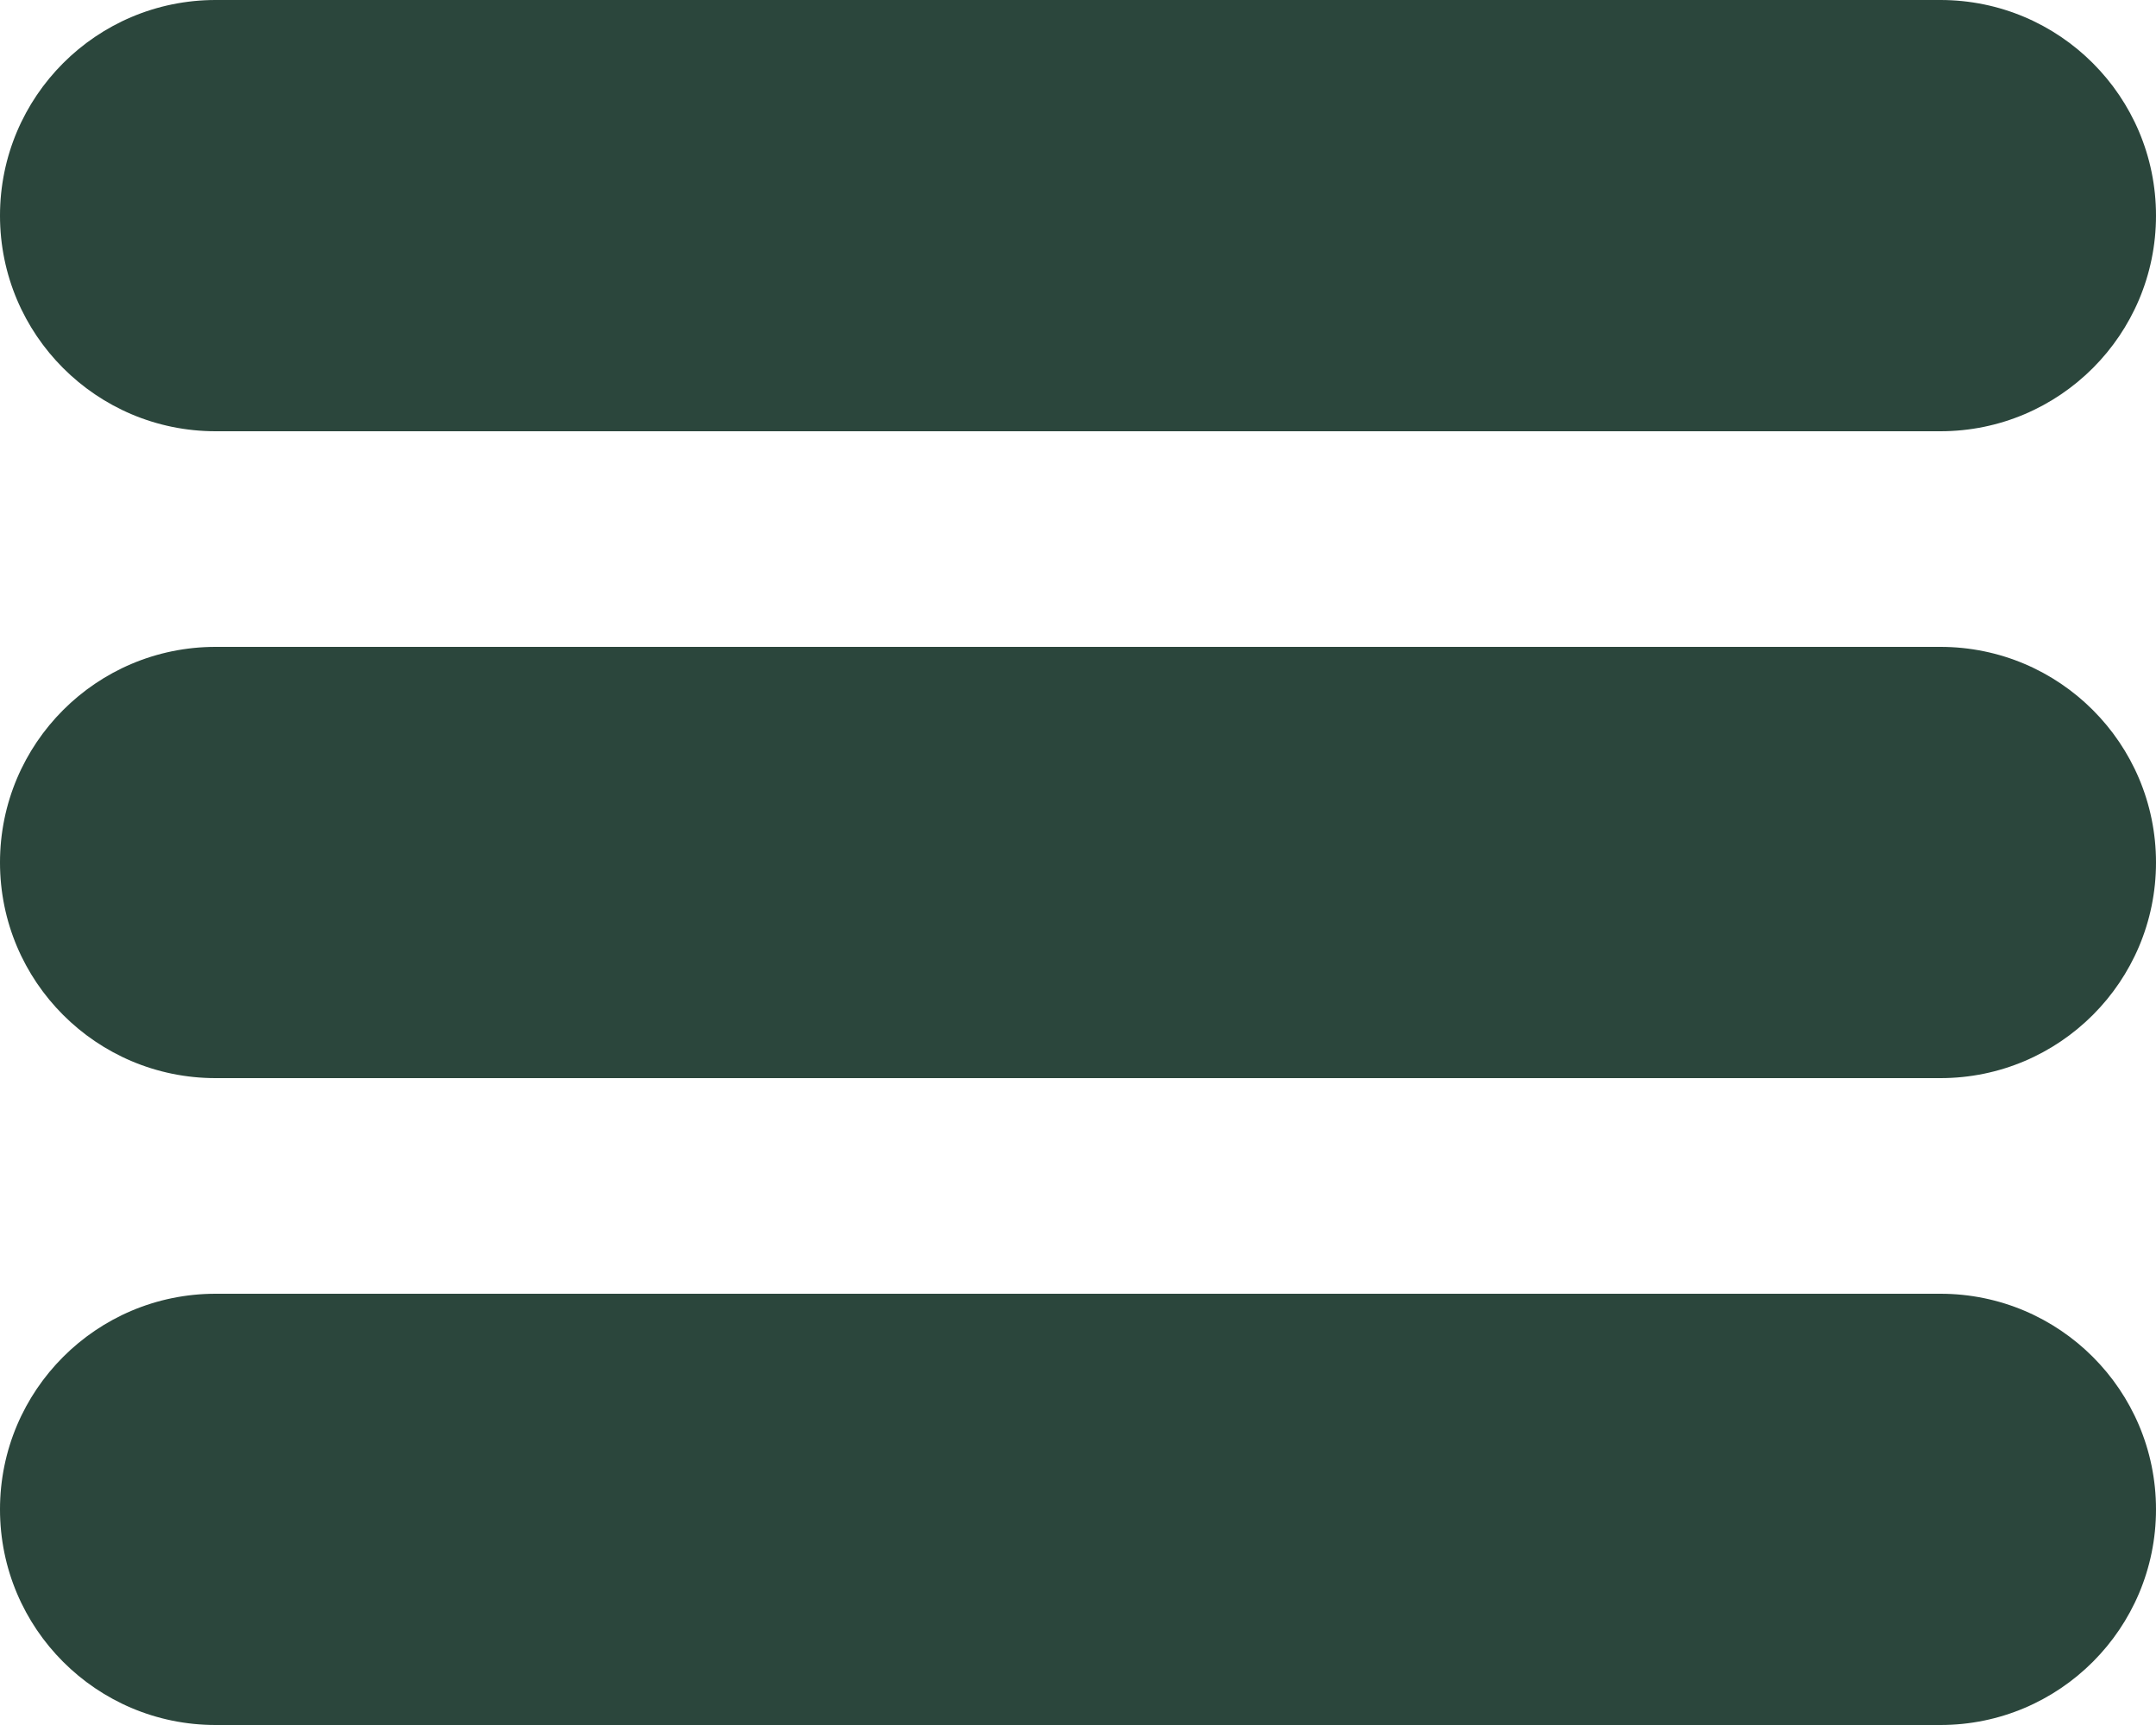
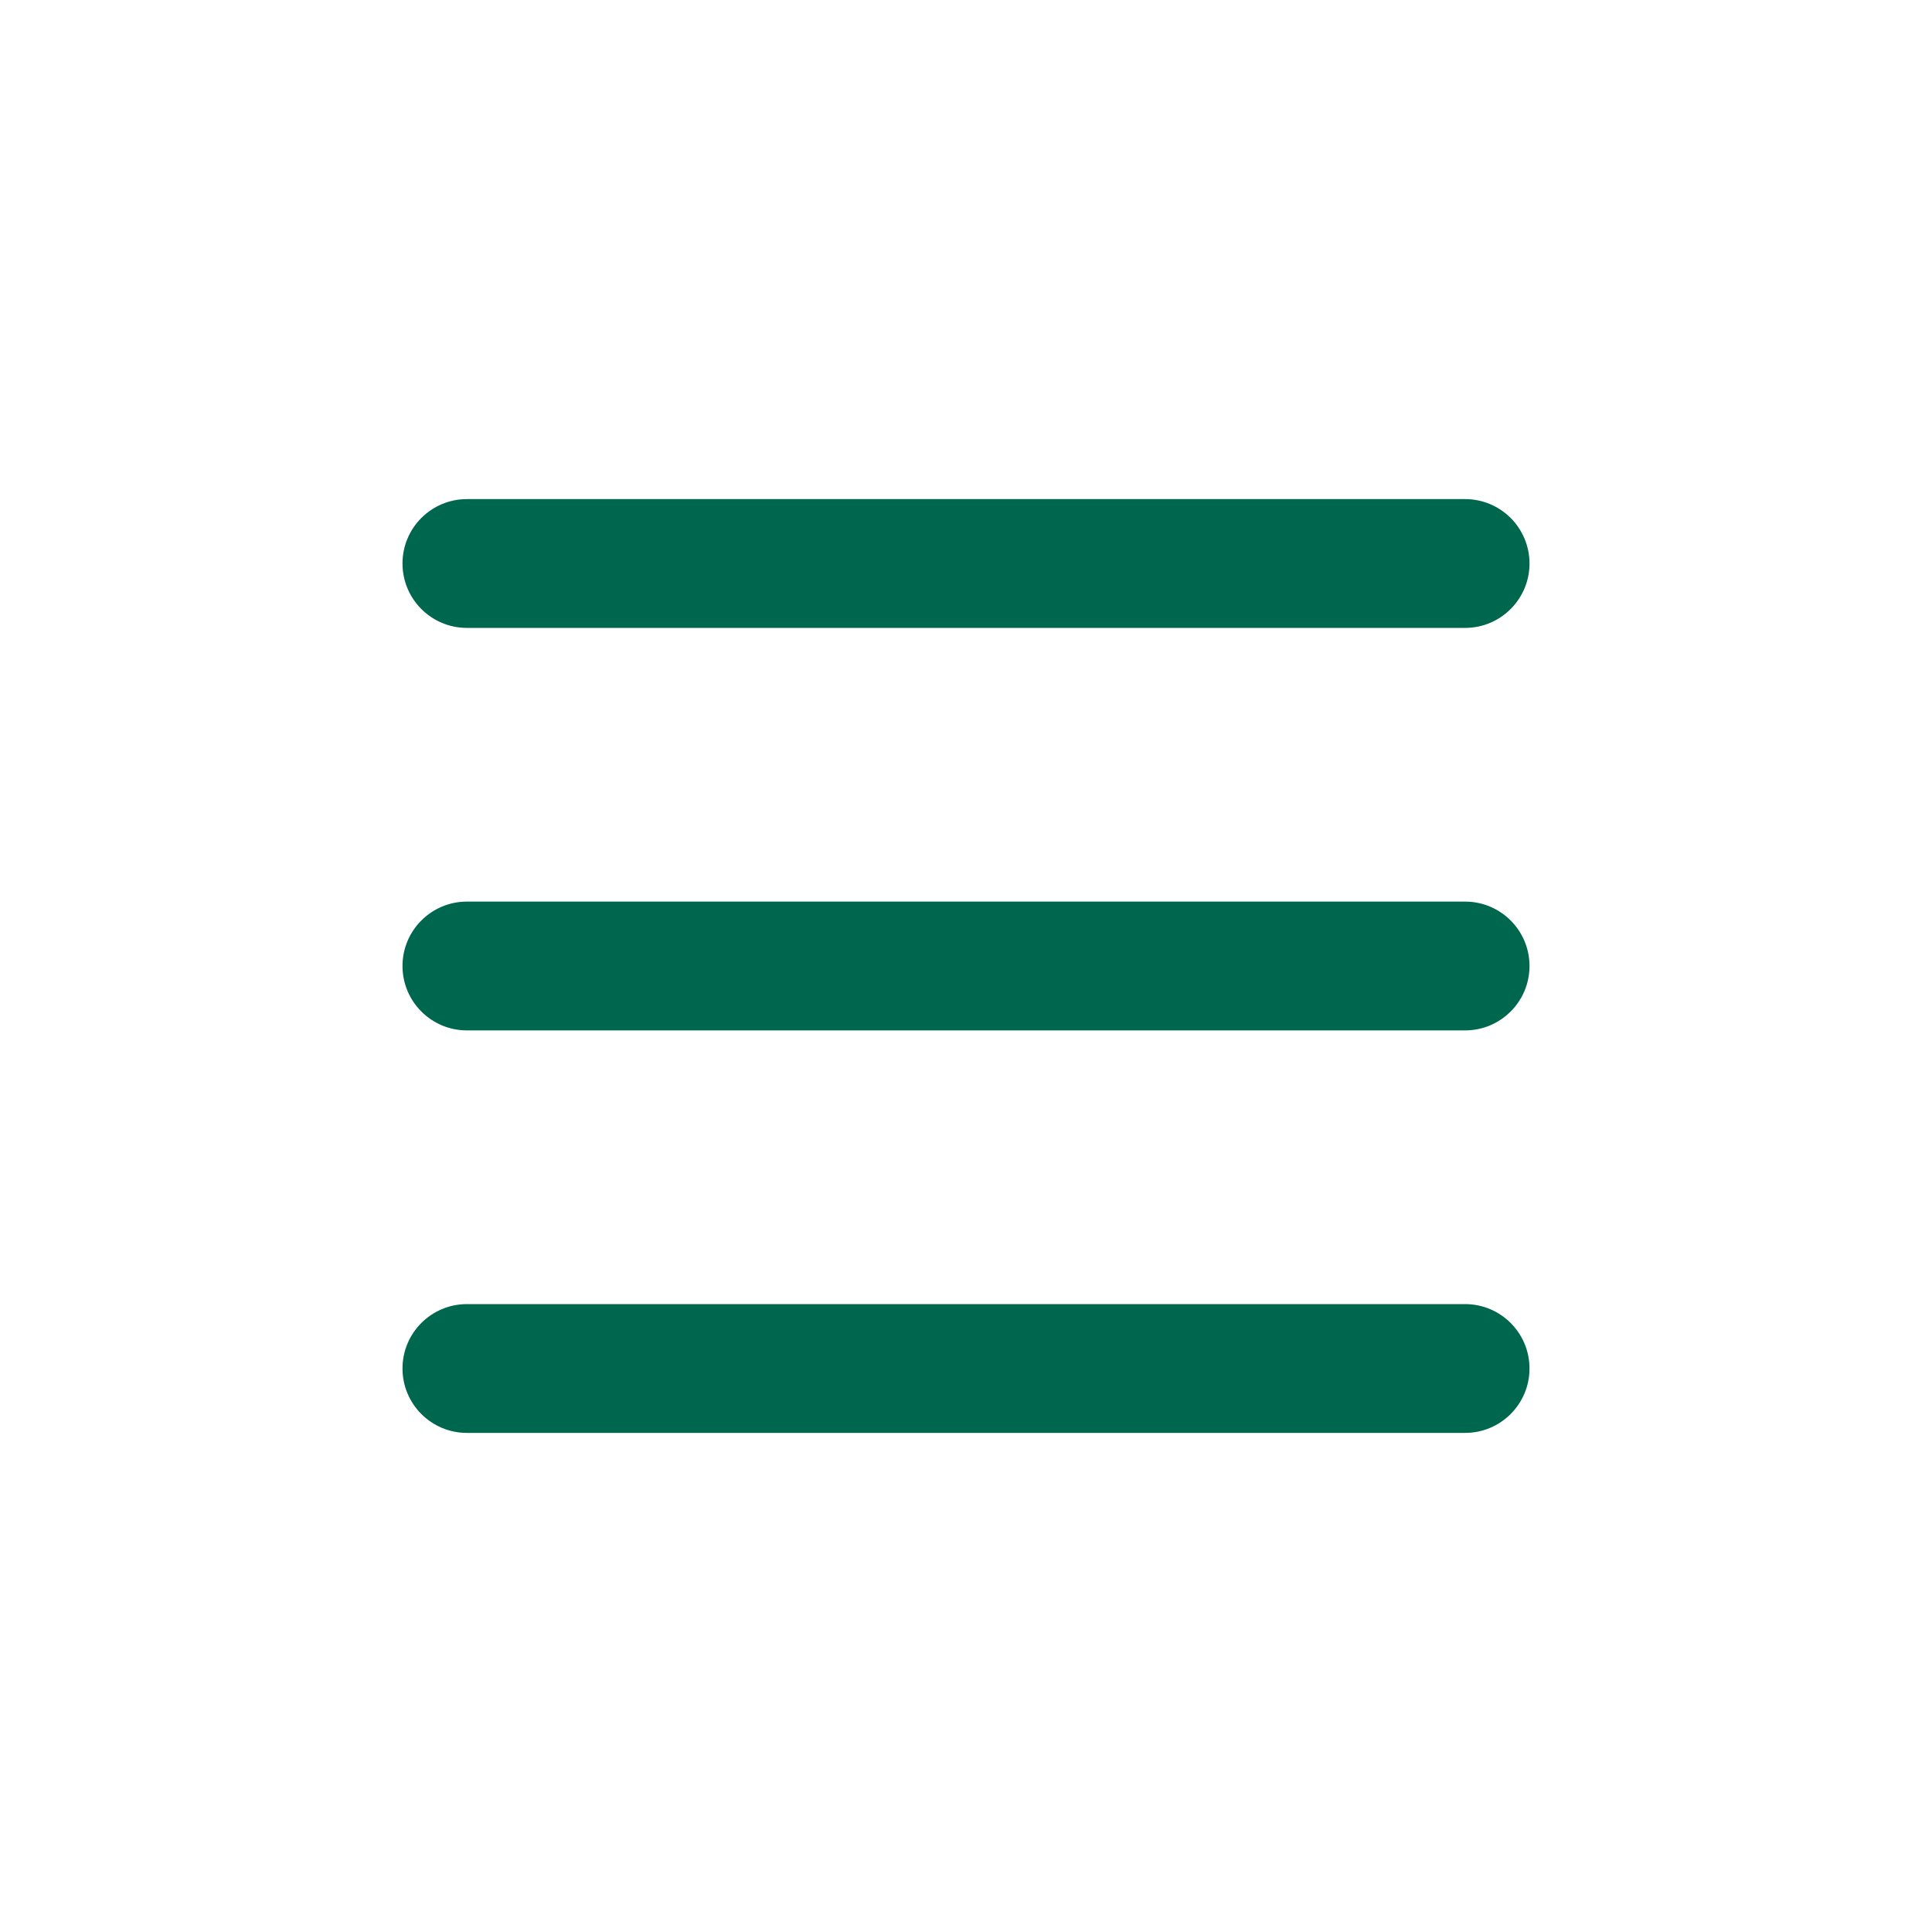
- <svg xmlns="http://www.w3.org/2000/svg" width="20" height="16" viewBox="0 0 20 16" fill="none">
-   <rect width="20" height="4" rx="2" fill="#2B463C" />
-   <rect y="6" width="20" height="4" rx="2" fill="#2B463C" />
-   <rect y="12" width="20" height="4" rx="2" fill="#2B463C" />
+ <svg xmlns="http://www.w3.org/2000/svg" width="30" height="30" viewBox="0 0 30 30" fill="none">
+   <rect x="6.25" y="20.25" width="17.5" height="2" rx="1" fill="#00674F" />
+   <rect x="6.25" y="14" width="17.5" height="2" rx="1" fill="#00674F" />
+   <rect x="6.25" y="7.75" width="17.5" height="2" rx="1" fill="#00674F" />
</svg>
